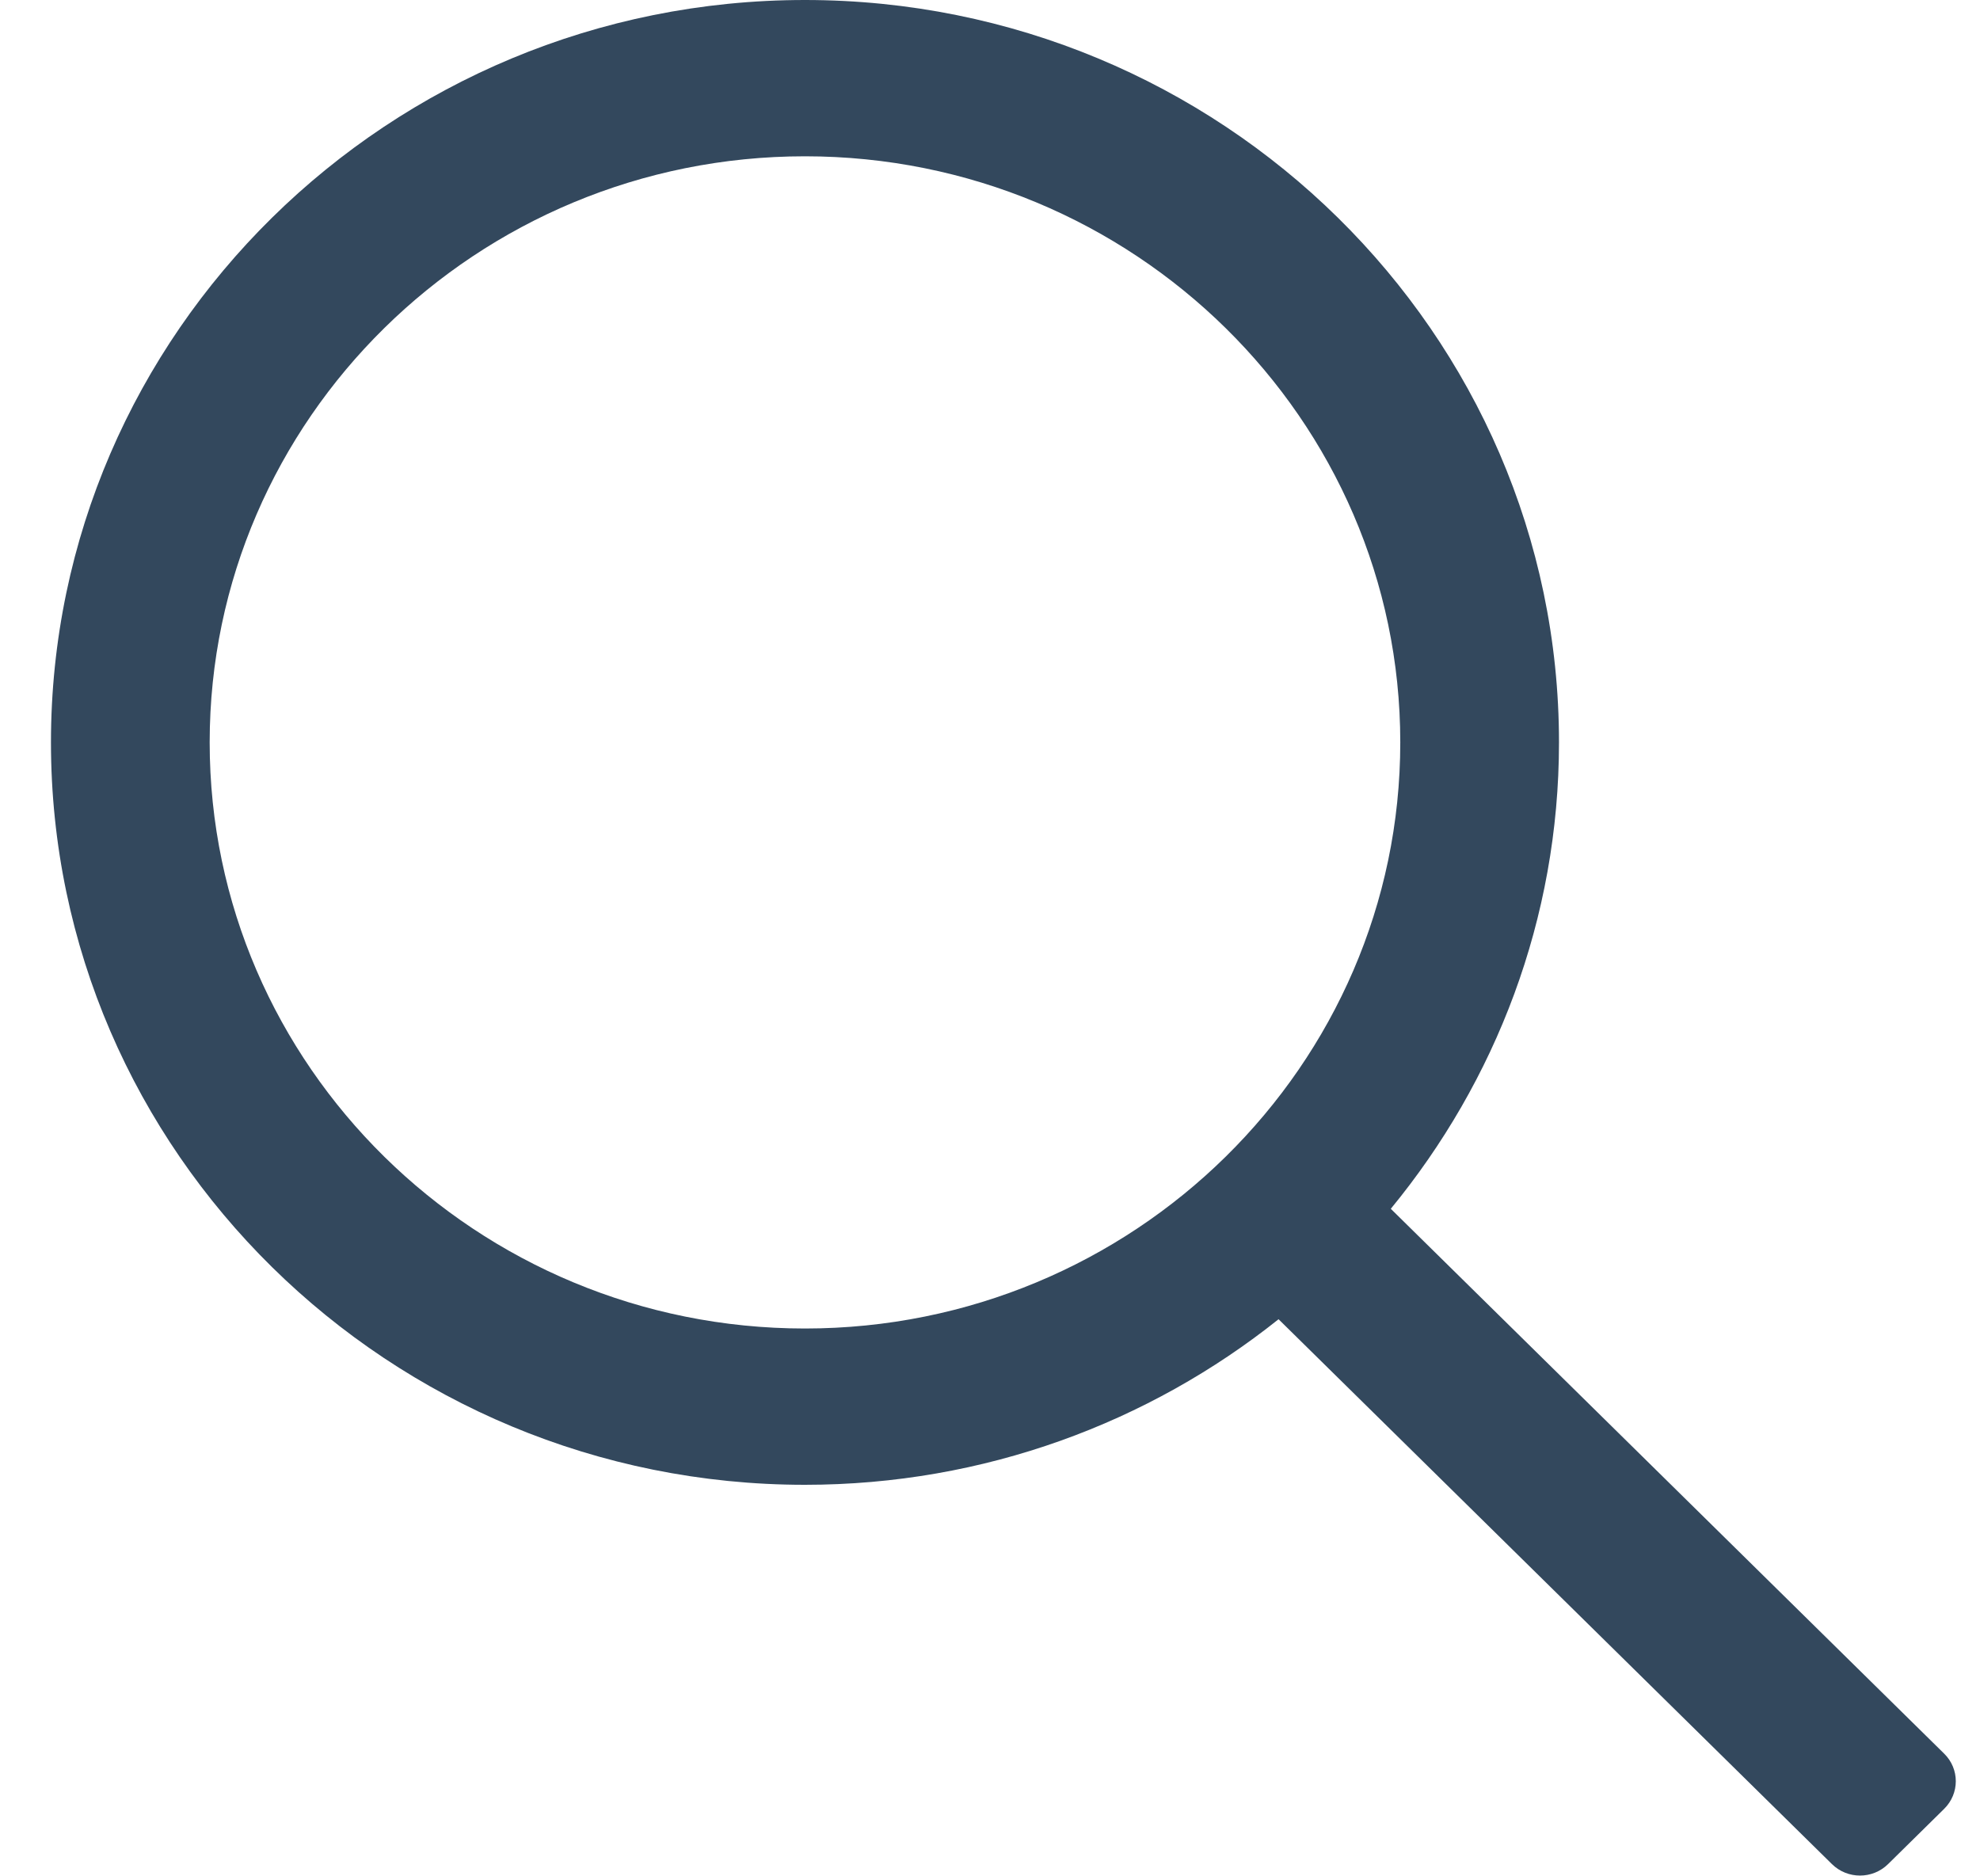
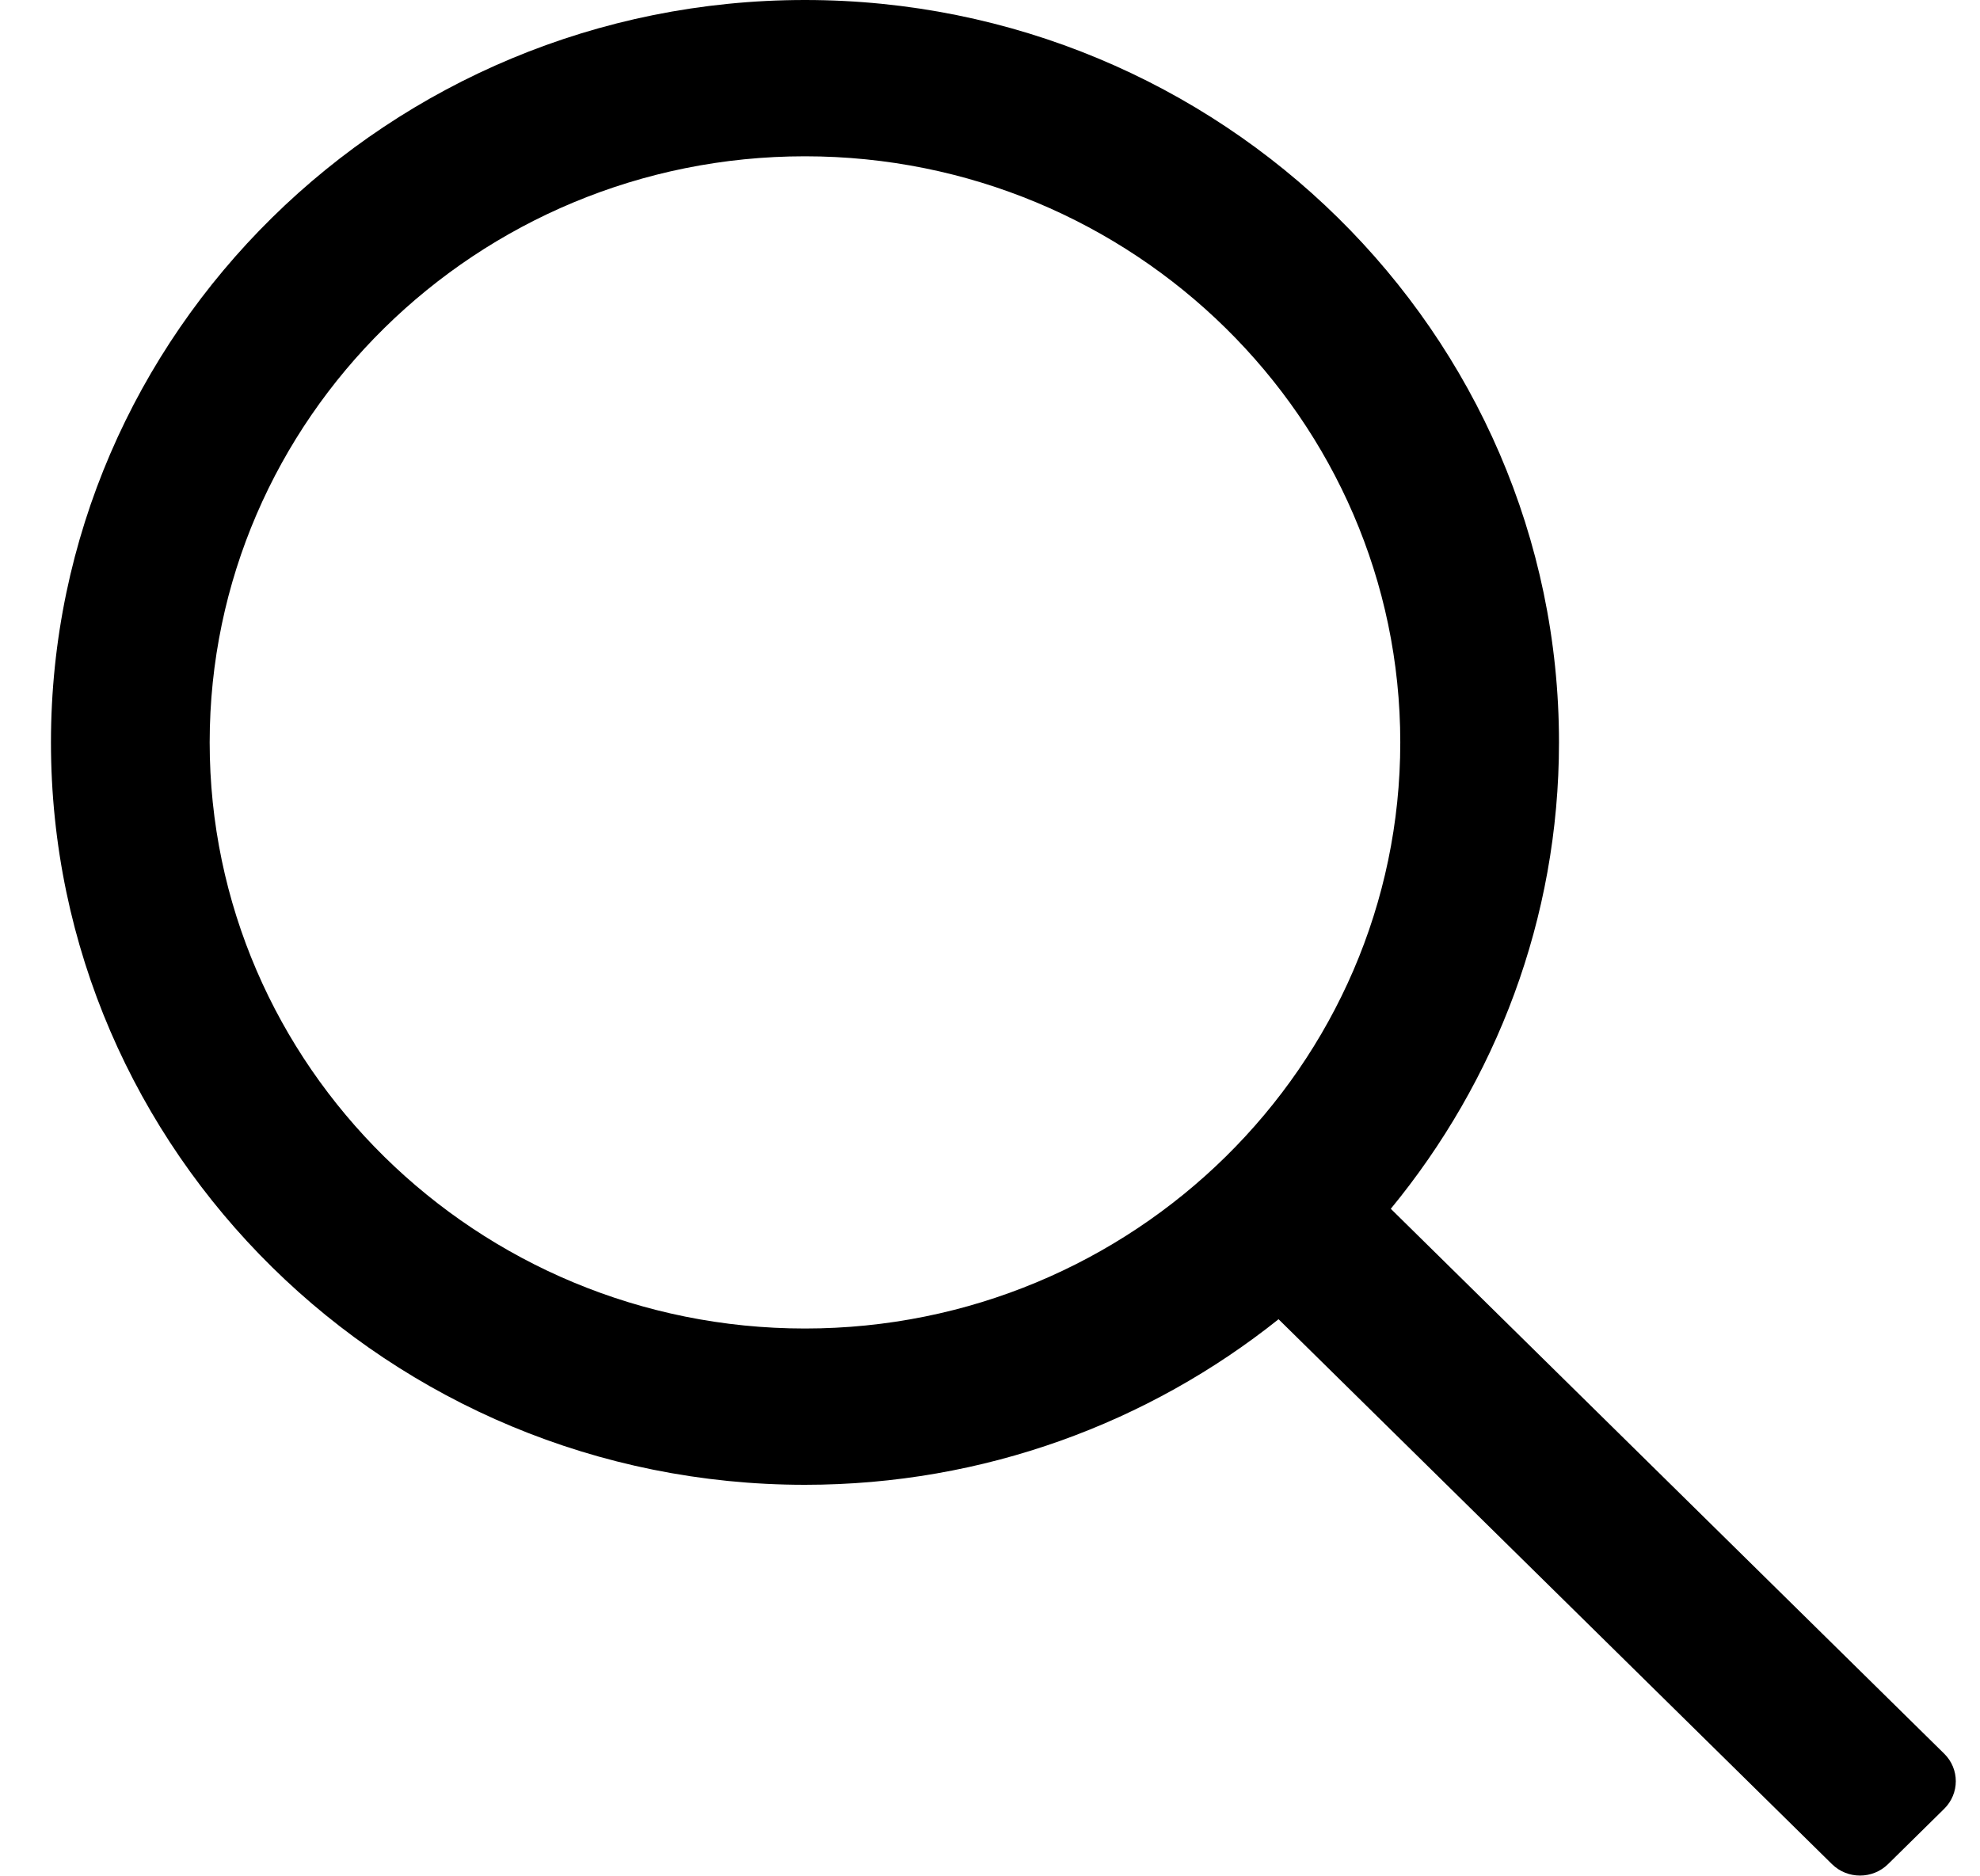
- <svg xmlns="http://www.w3.org/2000/svg" width="19" height="18" viewBox="0 0 19 18" fill="none">
-   <path d="M18.656 16.83L13.346 11.601C14.353 10.376 14.96 8.82 14.96 7.125C14.96 3.196 11.714 0 7.724 0C3.735 0 0.489 3.196 0.489 7.125C0.489 11.054 3.735 14.25 7.724 14.25C9.445 14.25 11.026 13.653 12.269 12.661L17.579 17.89C17.728 18.037 17.969 18.037 18.118 17.89L18.656 17.36C18.805 17.213 18.805 16.976 18.656 16.83ZM7.724 12.75C4.575 12.75 2.012 10.227 2.012 7.125C2.012 4.023 4.575 1.5 7.724 1.5C10.874 1.5 13.437 4.023 13.437 7.125C13.437 10.227 10.874 12.75 7.724 12.75Z" fill="#33485D" />
+ <svg xmlns="http://www.w3.org/2000/svg" width="19" height="18" viewBox="0 0 19 18">
+   <path d="M18.656 16.83L13.346 11.601C14.353 10.376 14.96 8.82 14.96 7.125C14.96 3.196 11.714 0 7.724 0C3.735 0 0.489 3.196 0.489 7.125C0.489 11.054 3.735 14.25 7.724 14.25C9.445 14.25 11.026 13.653 12.269 12.661L17.579 17.89C17.728 18.037 17.969 18.037 18.118 17.89L18.656 17.36C18.805 17.213 18.805 16.976 18.656 16.83ZM7.724 12.75C4.575 12.75 2.012 10.227 2.012 7.125C2.012 4.023 4.575 1.5 7.724 1.5C10.874 1.5 13.437 4.023 13.437 7.125C13.437 10.227 10.874 12.75 7.724 12.75Z" />
</svg>
